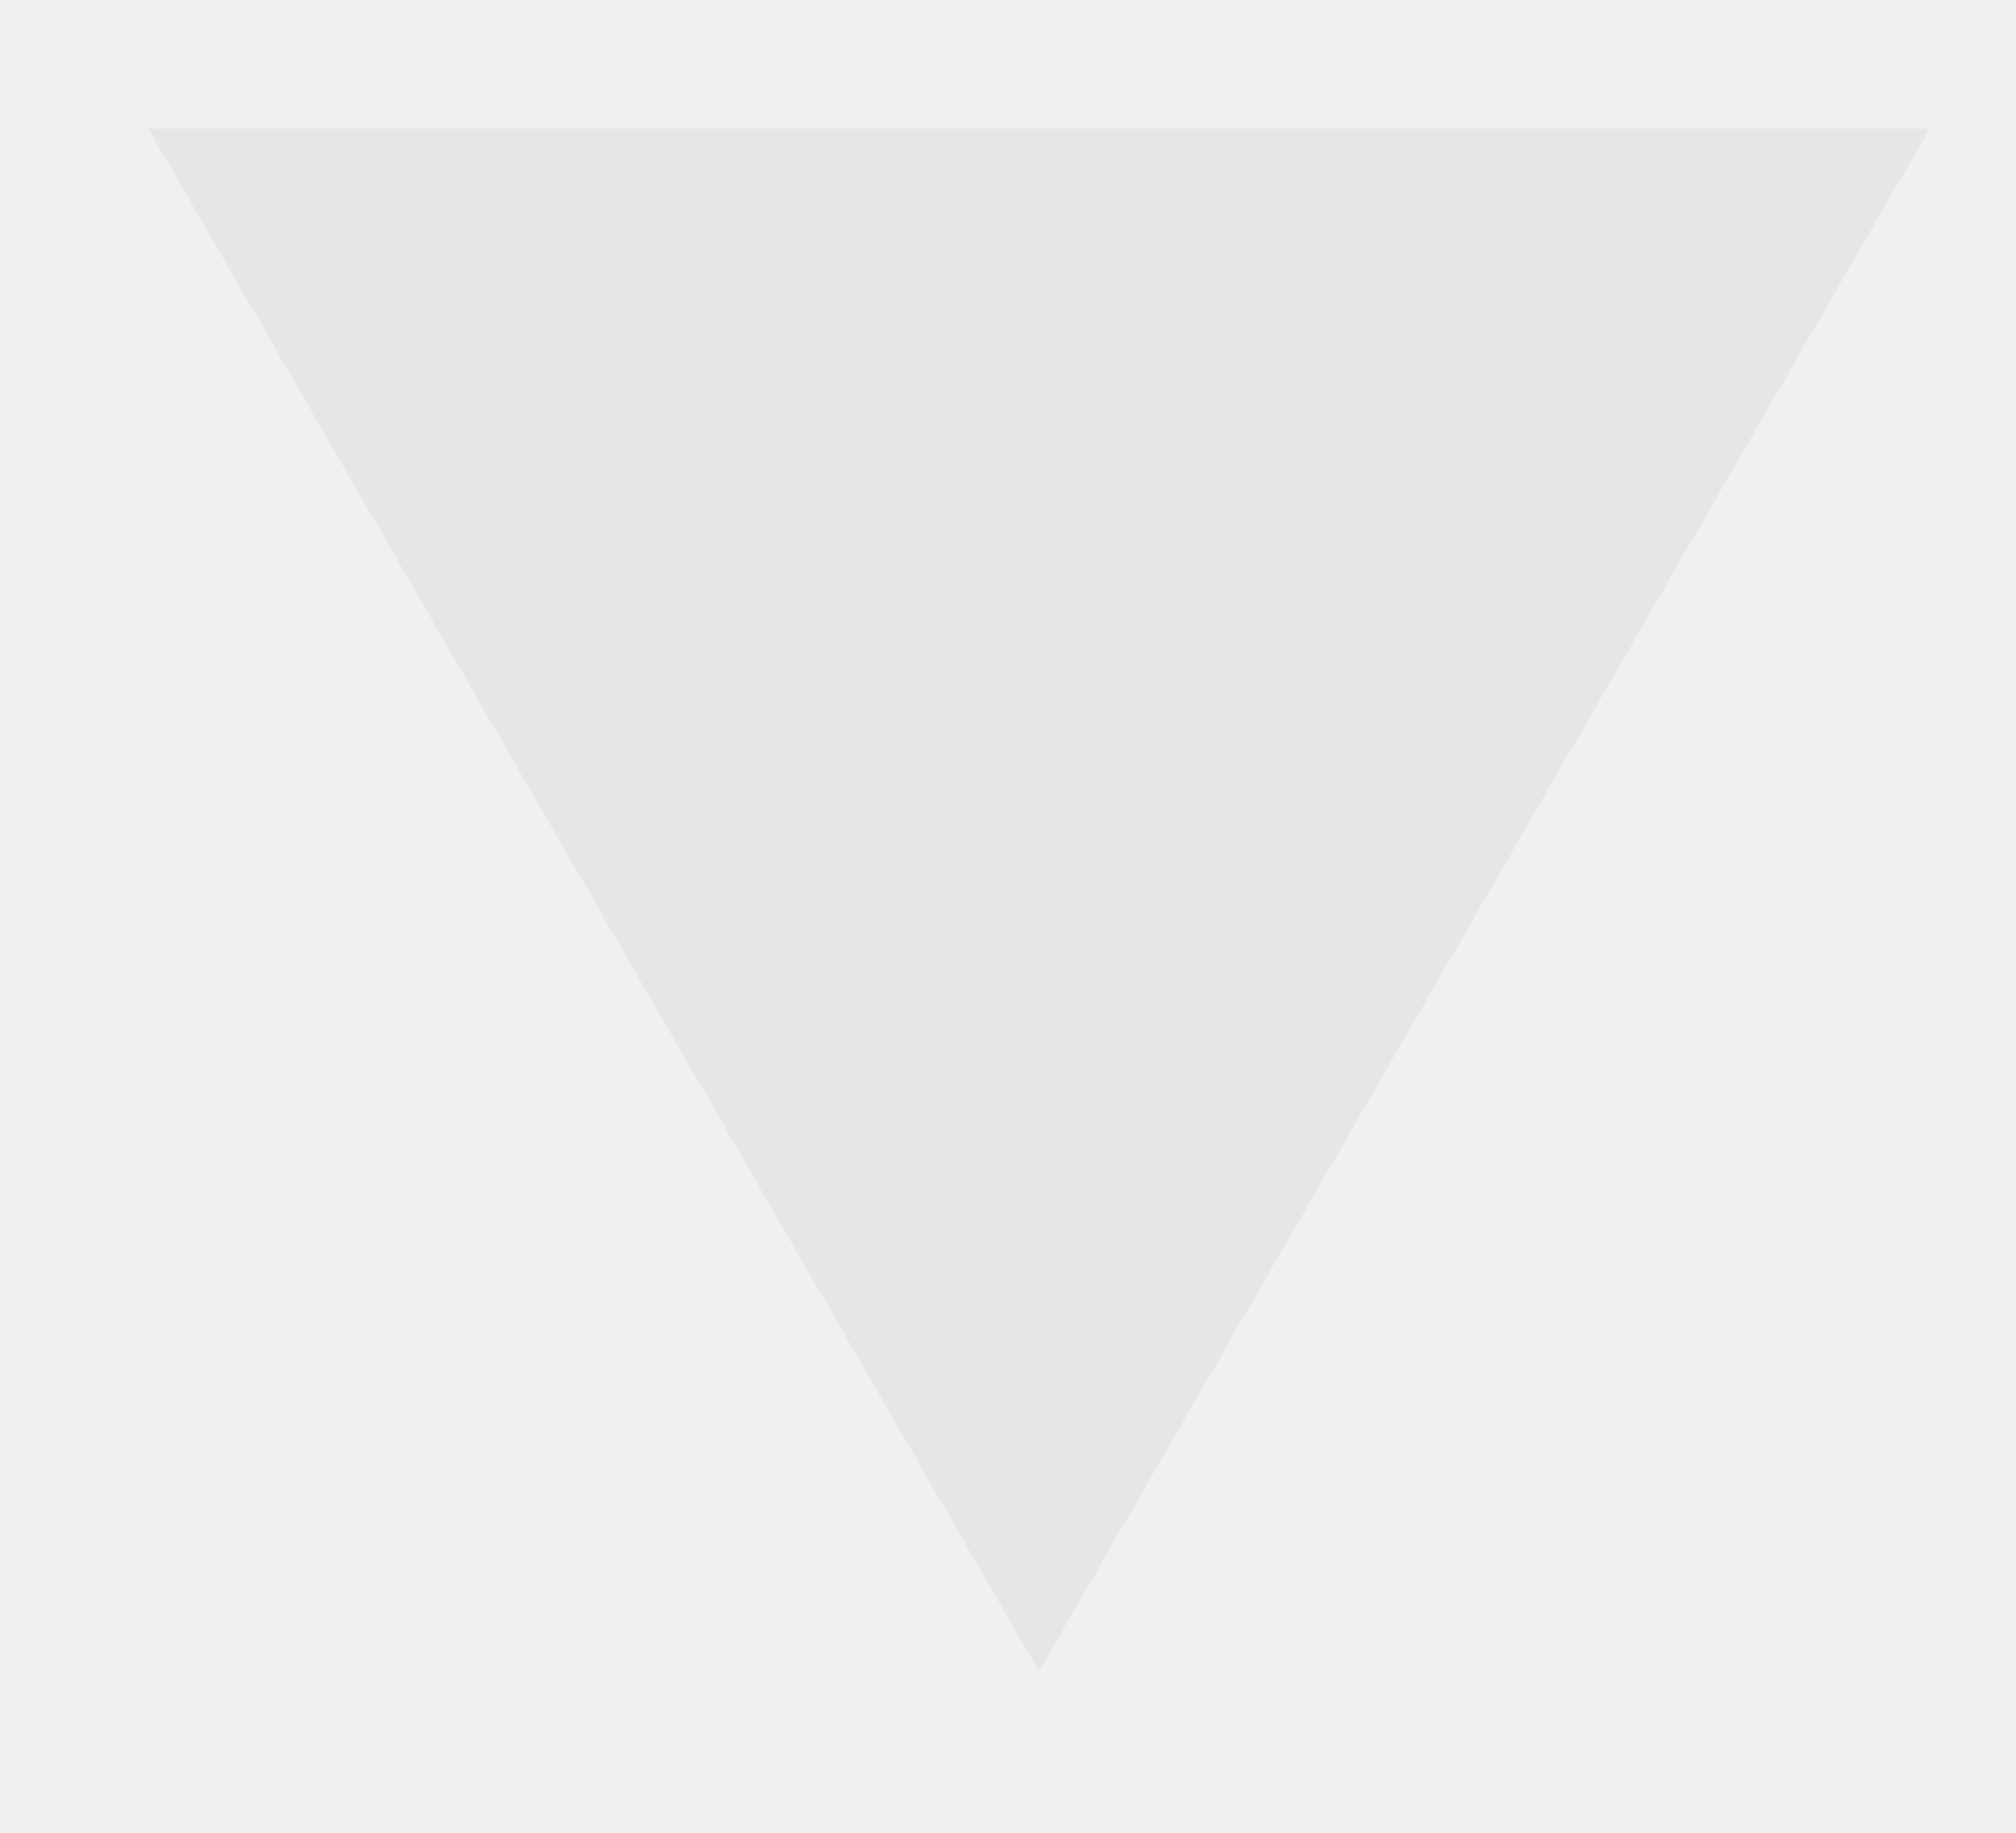
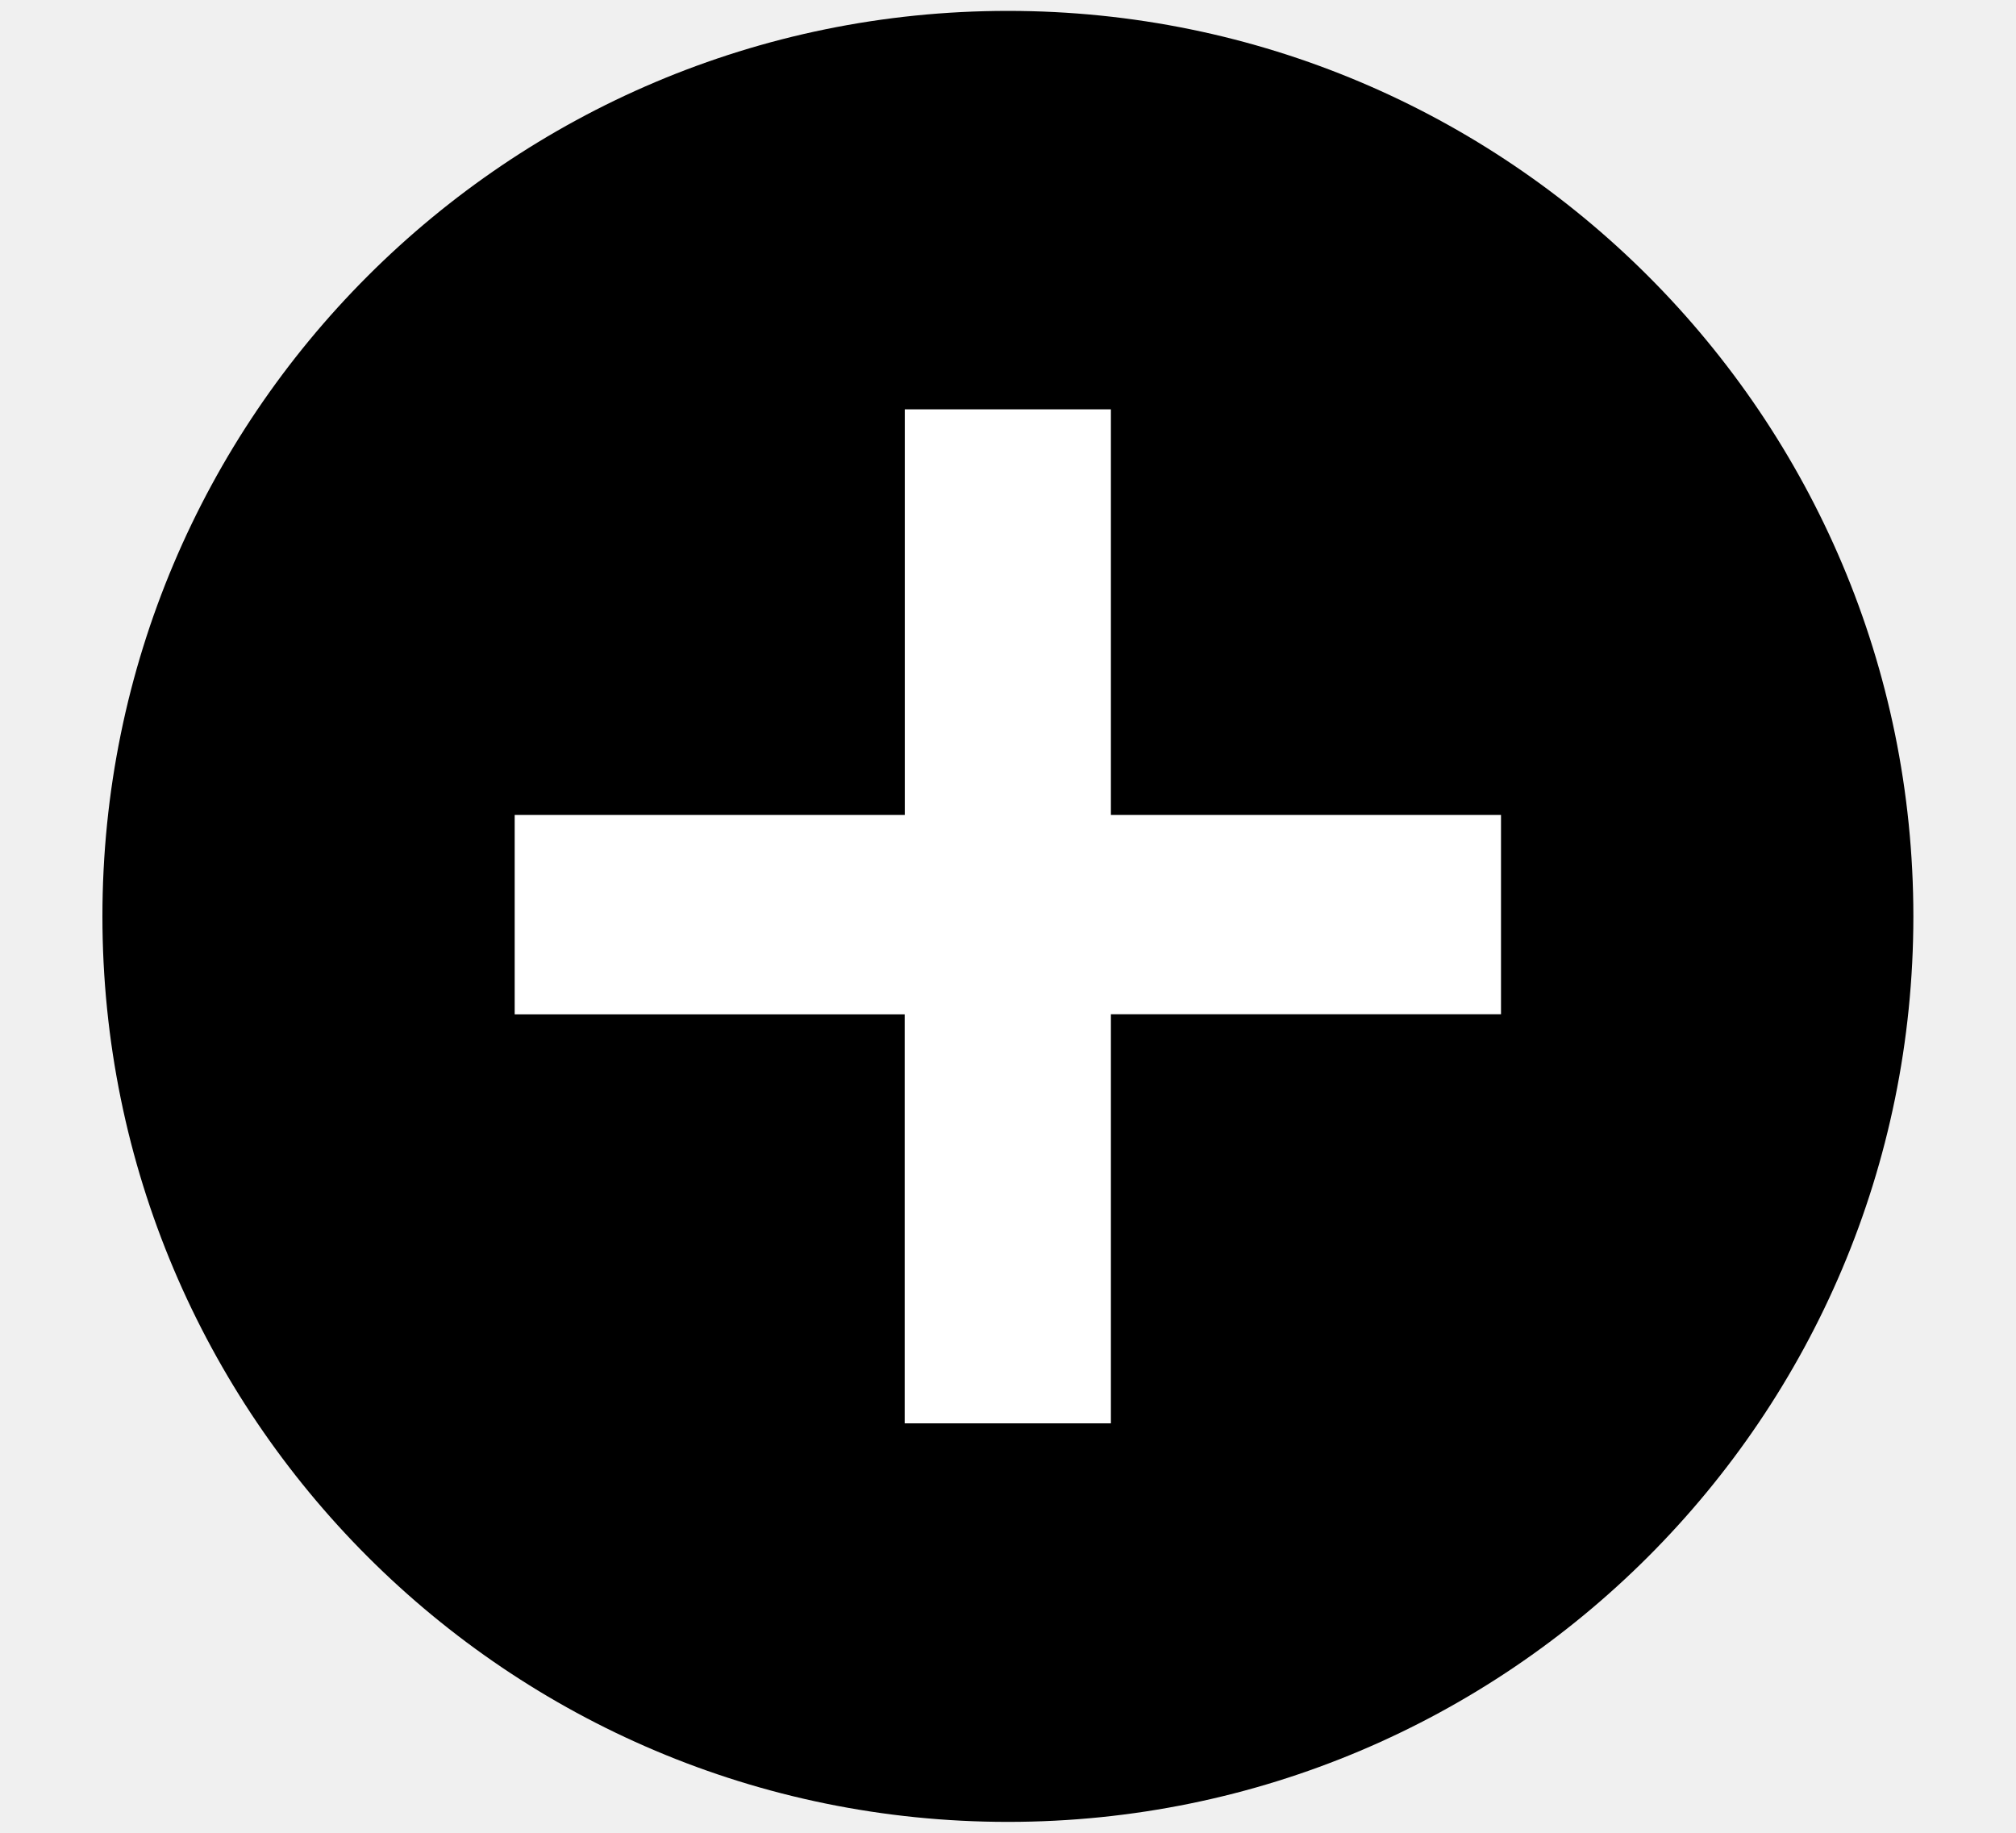
<svg xmlns="http://www.w3.org/2000/svg" version="1.1" id="svg12553" x="0px" y="0px" width="19.25px" height="17.5px" viewBox="0 0 19.25 17.5" enable-background="new 0 0 19.25 17.5" xml:space="preserve">
-   <polygon fill="#E6E6E6" points="18.425,1.228 9.921,15.958 1.417,1.228 " />
+   <circle cx="9.624" cy="8.75" r="8.646" />
+   <g>
+     <path fill="#FFFFFF" stroke="#FFFFFF" stroke-width="0.915" stroke-miterlimit="10" d="M10.15,4.366v3.873h3.725v0.988H10.15   v3.906H9.096V9.228H5.372V8.239h3.725V4.366H10.15z" />
+   </g>
</svg>
